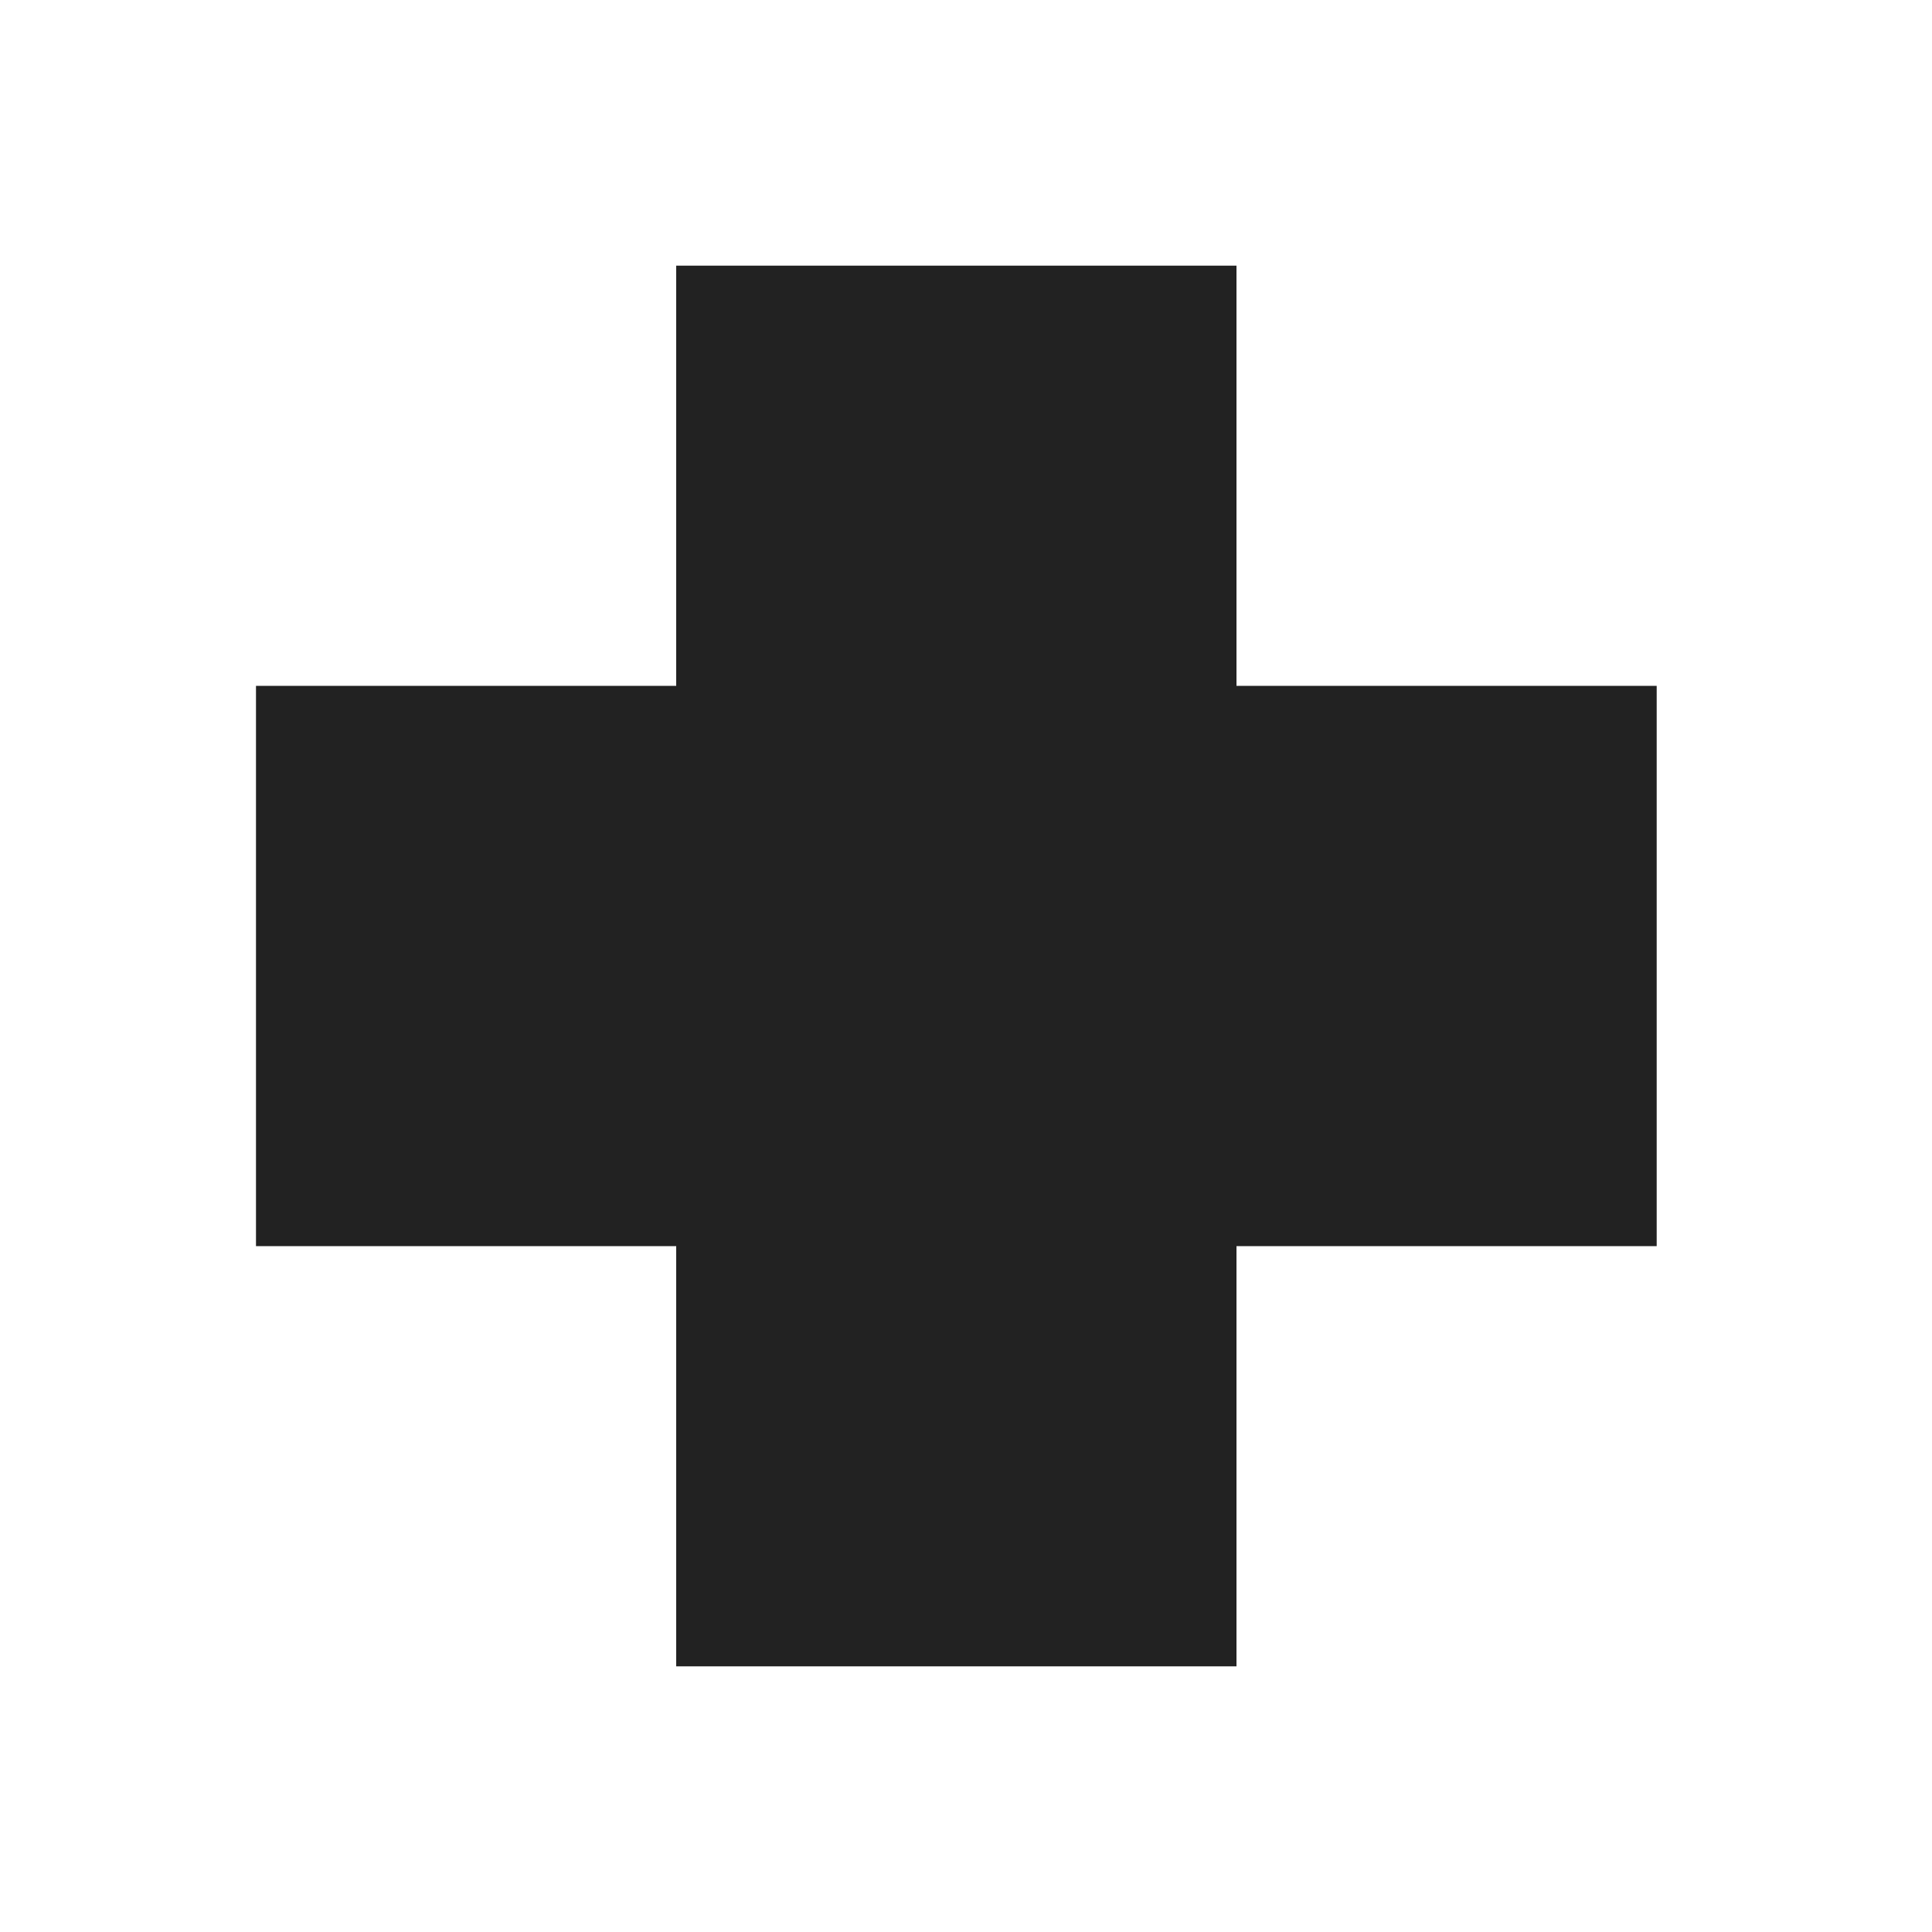
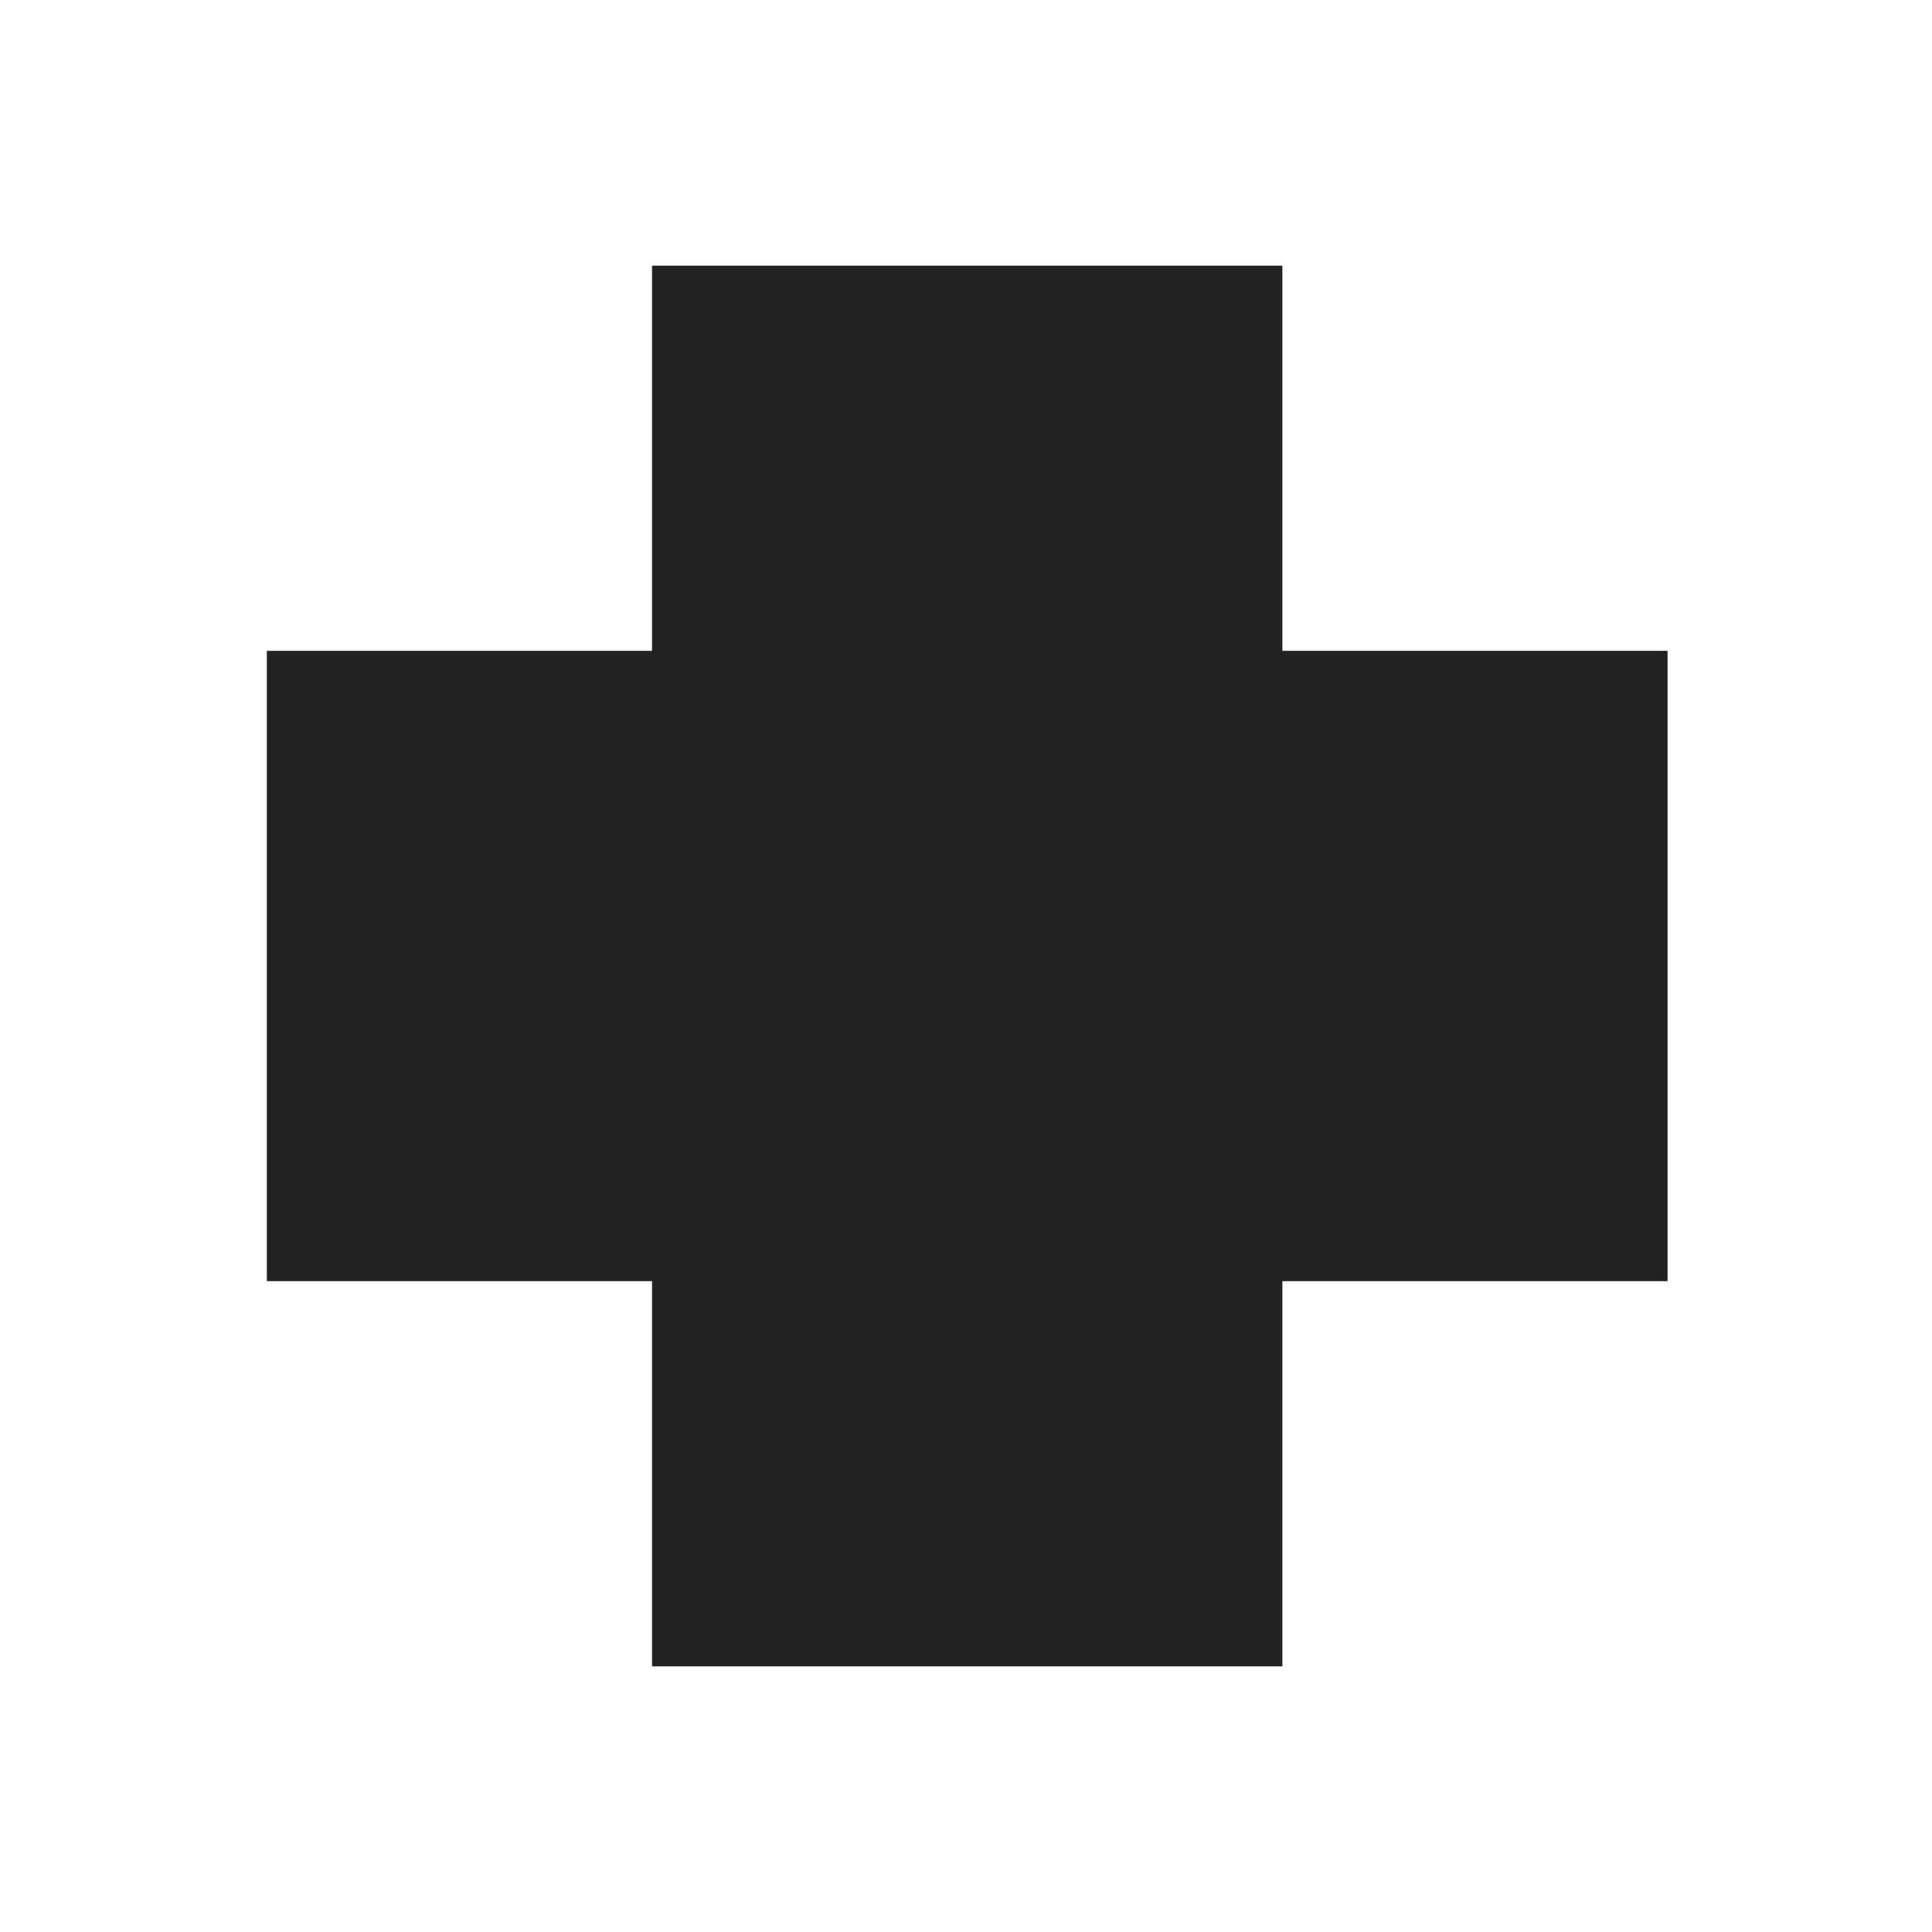
<svg xmlns="http://www.w3.org/2000/svg" width="80" height="80" viewBox="0 0 80 80" fill="none">
-   <path fill-rule="evenodd" clip-rule="evenodd" d="M51.2 11H28V28.4H10.6V51.6H28V69H51.2V51.6H68.6V28.4H51.2V11Z" fill="#222222" />
+   <path fill-rule="evenodd" clip-rule="evenodd" d="M53.1 11H27V26.95L11.05 26.95V53.05H27V69H53.1V53.05H69.05V26.95L53.1 26.95V11Z" fill="#222222" />
</svg>
